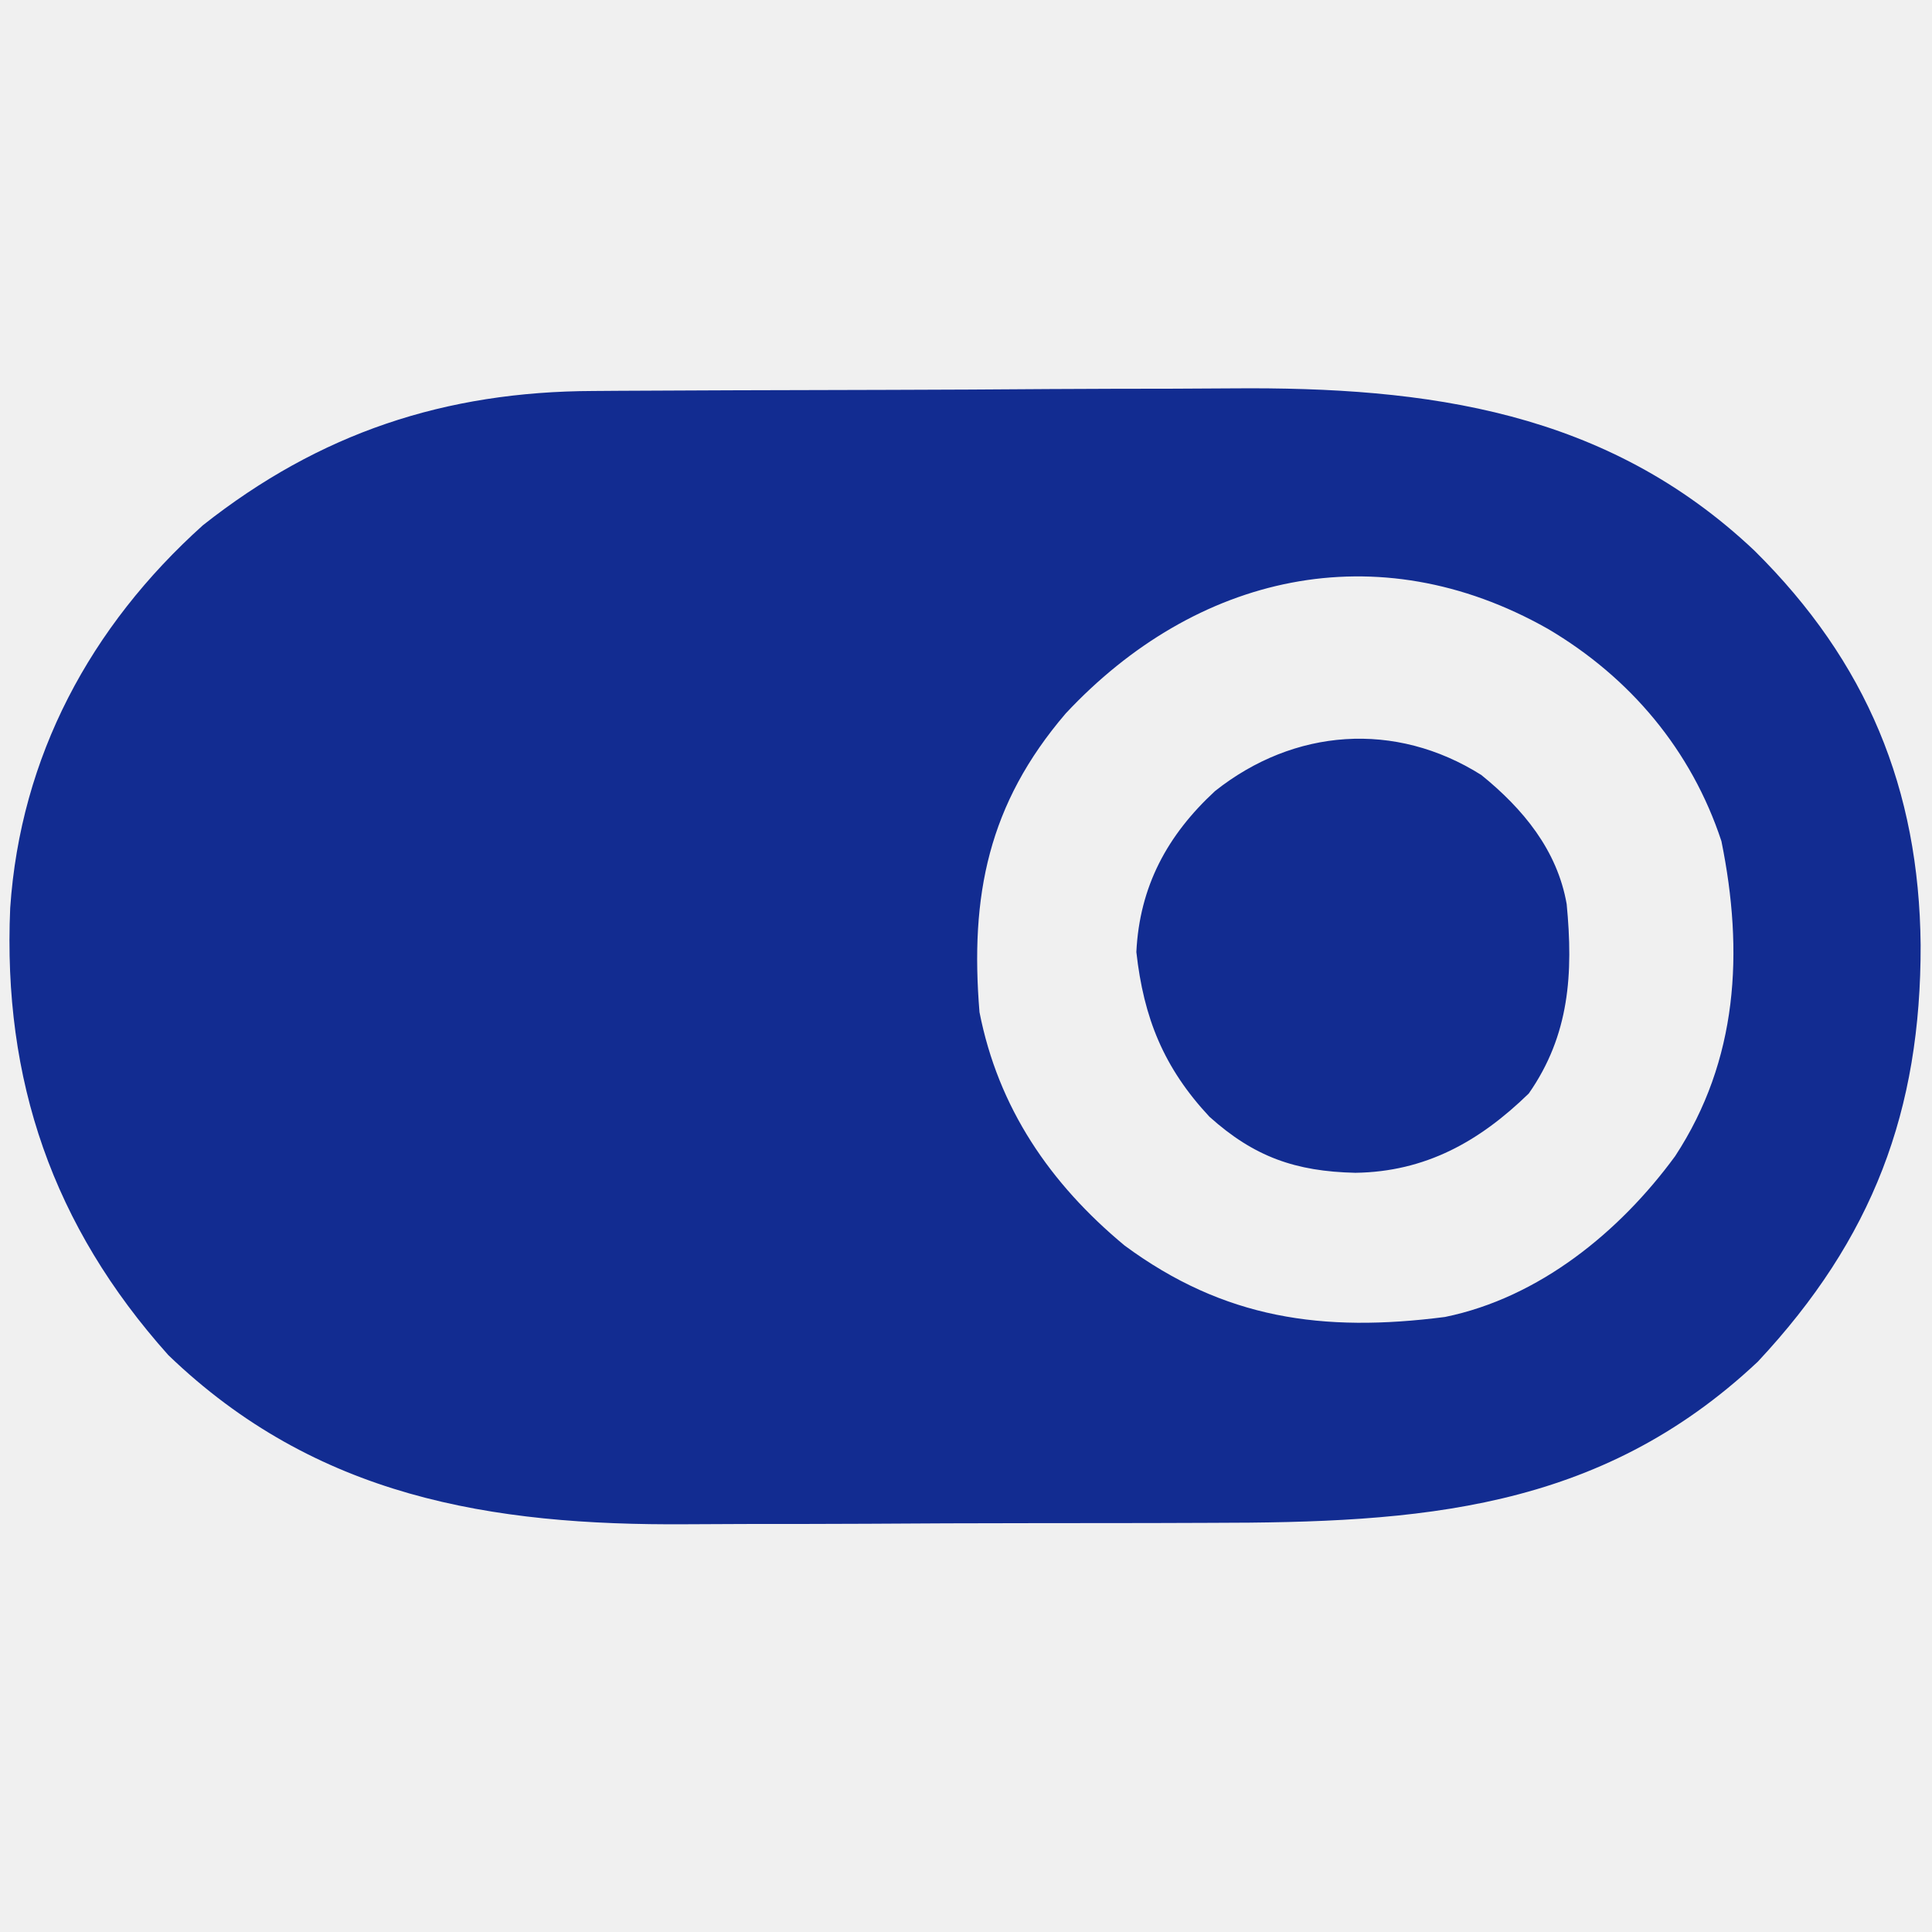
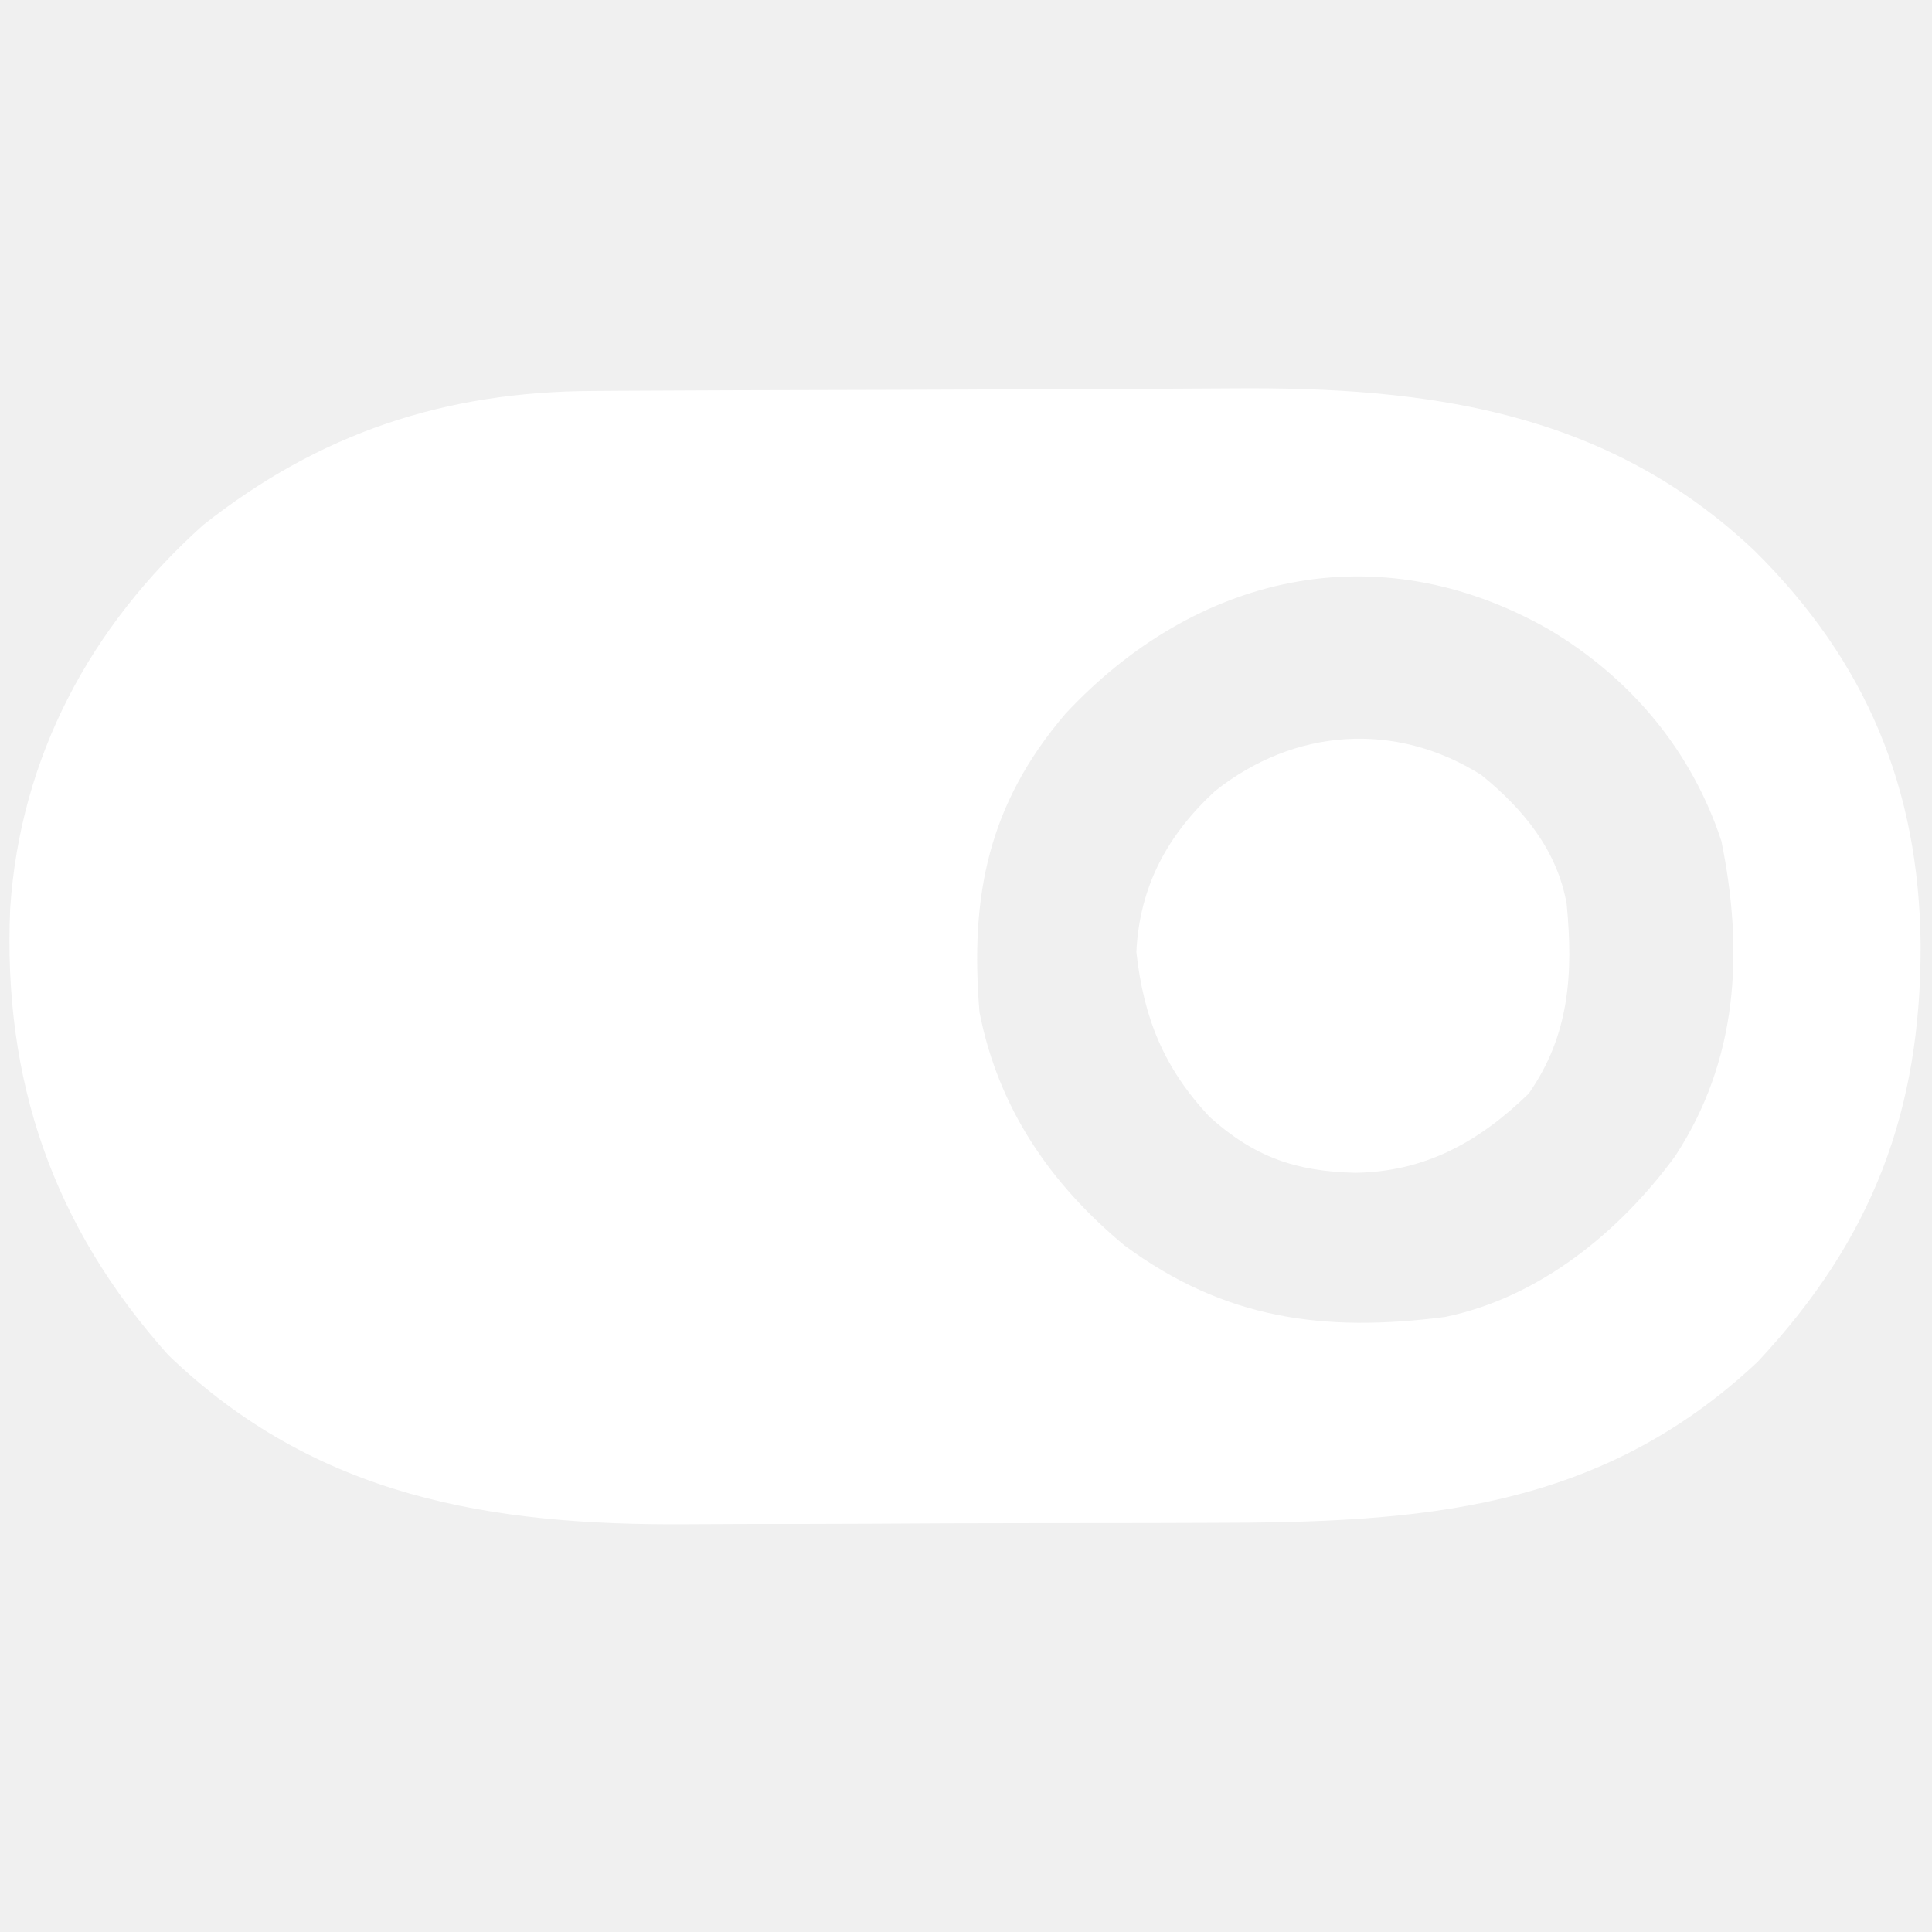
<svg xmlns="http://www.w3.org/2000/svg" viewBox="-1 -41 204 204" fill="none">
-   <path d="M129.138 0.008C149.765 -0.167 168.653 2.39 184.263 17.153C196.117 28.886 201.639 42.308 201.8 58.774C201.842 76.288 196.74 89.801 184.613 102.774C167.798 118.601 148.726 119.781 126.878 119.797C124.778 119.804 122.677 119.811 120.576 119.818C116.186 119.83 111.794 119.832 107.404 119.831C101.815 119.831 96.227 119.858 90.638 119.893C86.302 119.915 81.966 119.919 77.63 119.918C75.572 119.921 73.513 119.93 71.454 119.946C50.824 120.087 32.35 117.081 16.773 102.086C4.577 88.449 -0.716 73.075 0.077 54.875C1.162 38.883 8.528 25.157 20.425 14.461C32.763 4.713 45.976 0.334 61.665 0.284C62.577 0.278 63.488 0.271 64.427 0.264C67.434 0.244 70.441 0.233 73.448 0.223C74.482 0.219 75.516 0.214 76.581 0.21C82.059 0.189 87.537 0.176 93.015 0.166C98.634 0.155 104.252 0.12 109.871 0.08C114.225 0.054 118.579 0.046 122.932 0.042C125.001 0.037 127.069 0.027 129.138 0.008ZM162.425 25.391C144.383 15.188 125.248 19.645 111.523 34.34C103.355 43.889 101.409 53.56 102.425 65.877C104.402 75.964 109.85 83.963 117.749 90.518C128.253 98.269 138.678 99.718 151.573 98.059C161.537 96.024 170.047 89.049 175.882 81.072C182.522 70.929 183.144 59.521 180.765 47.818C177.609 38.239 171.151 30.531 162.425 25.391ZM127.3 42.524C135.642 35.911 146.316 35.099 155.413 40.832C159.829 44.408 163.431 48.773 164.425 54.461C165.128 61.784 164.732 68.295 160.425 74.461C155.194 79.55 149.507 82.729 142.113 82.836C135.785 82.692 131.422 81.152 126.706 76.918C121.882 71.751 119.762 66.498 118.988 59.524C119.327 52.593 122.254 47.183 127.3 42.524Z" fill="#122C91" />
+   <path d="M129.138 0.008C149.765 -0.167 168.653 2.39 184.263 17.153C196.117 28.886 201.639 42.308 201.8 58.774C201.842 76.288 196.74 89.801 184.613 102.774C167.798 118.601 148.726 119.781 126.878 119.797C124.778 119.804 122.677 119.811 120.576 119.818C116.186 119.83 111.794 119.832 107.404 119.831C101.815 119.831 96.227 119.858 90.638 119.893C86.302 119.915 81.966 119.919 77.63 119.918C75.572 119.921 73.513 119.93 71.454 119.946C50.824 120.087 32.35 117.081 16.773 102.086C4.577 88.449 -0.716 73.075 0.077 54.875C1.162 38.883 8.528 25.157 20.425 14.461C32.763 4.713 45.976 0.334 61.665 0.284C62.577 0.278 63.488 0.271 64.427 0.264C67.434 0.244 70.441 0.233 73.448 0.223C74.482 0.219 75.516 0.214 76.581 0.21C82.059 0.189 87.537 0.176 93.015 0.166C98.634 0.155 104.252 0.12 109.871 0.08C114.225 0.054 118.579 0.046 122.932 0.042C125.001 0.037 127.069 0.027 129.138 0.008ZM162.425 25.391C144.383 15.188 125.248 19.645 111.523 34.34C103.355 43.889 101.409 53.56 102.425 65.877C104.402 75.964 109.85 83.963 117.749 90.518C128.253 98.269 138.678 99.718 151.573 98.059C161.537 96.024 170.047 89.049 175.882 81.072C182.522 70.929 183.144 59.521 180.765 47.818C177.609 38.239 171.151 30.531 162.425 25.391ZM127.3 42.524C135.642 35.911 146.316 35.099 155.413 40.832C159.829 44.408 163.431 48.773 164.425 54.461C165.128 61.784 164.732 68.295 160.425 74.461C155.194 79.55 149.507 82.729 142.113 82.836C135.785 82.692 131.422 81.152 126.706 76.918C121.882 71.751 119.762 66.498 118.988 59.524C119.327 52.593 122.254 47.183 127.3 42.524Z" fill="#FFFFFF" />
</svg>
